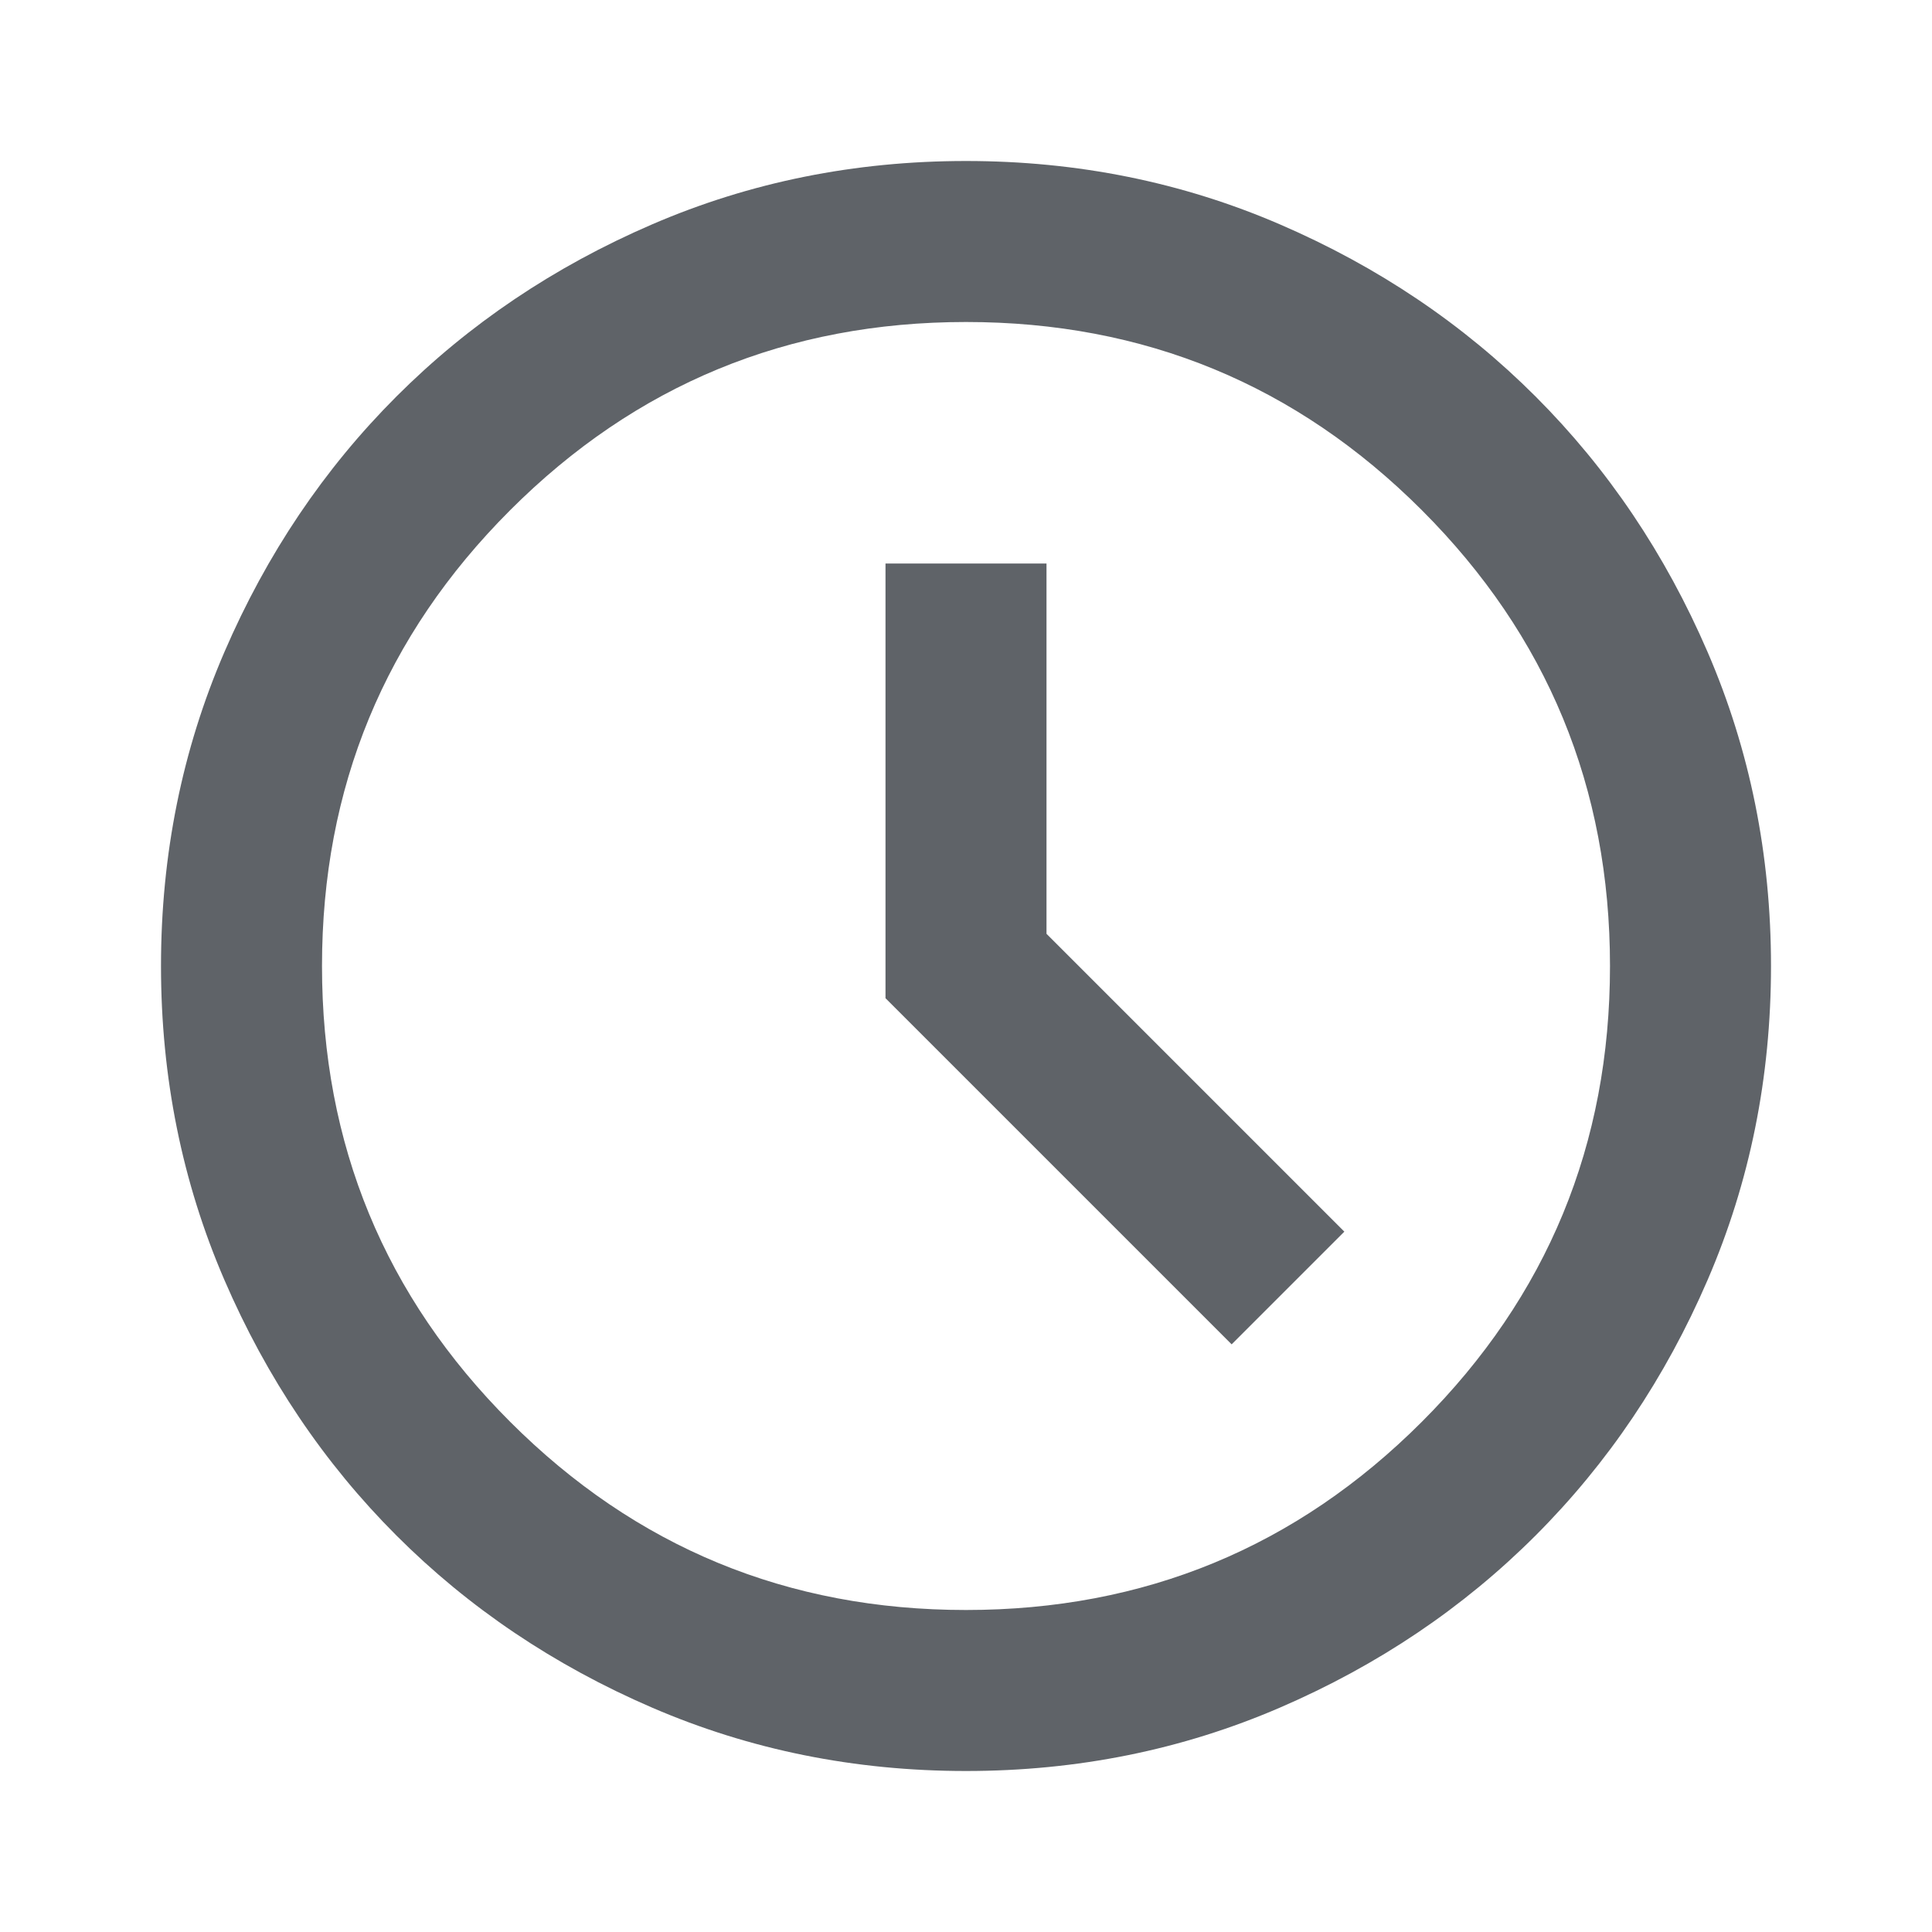
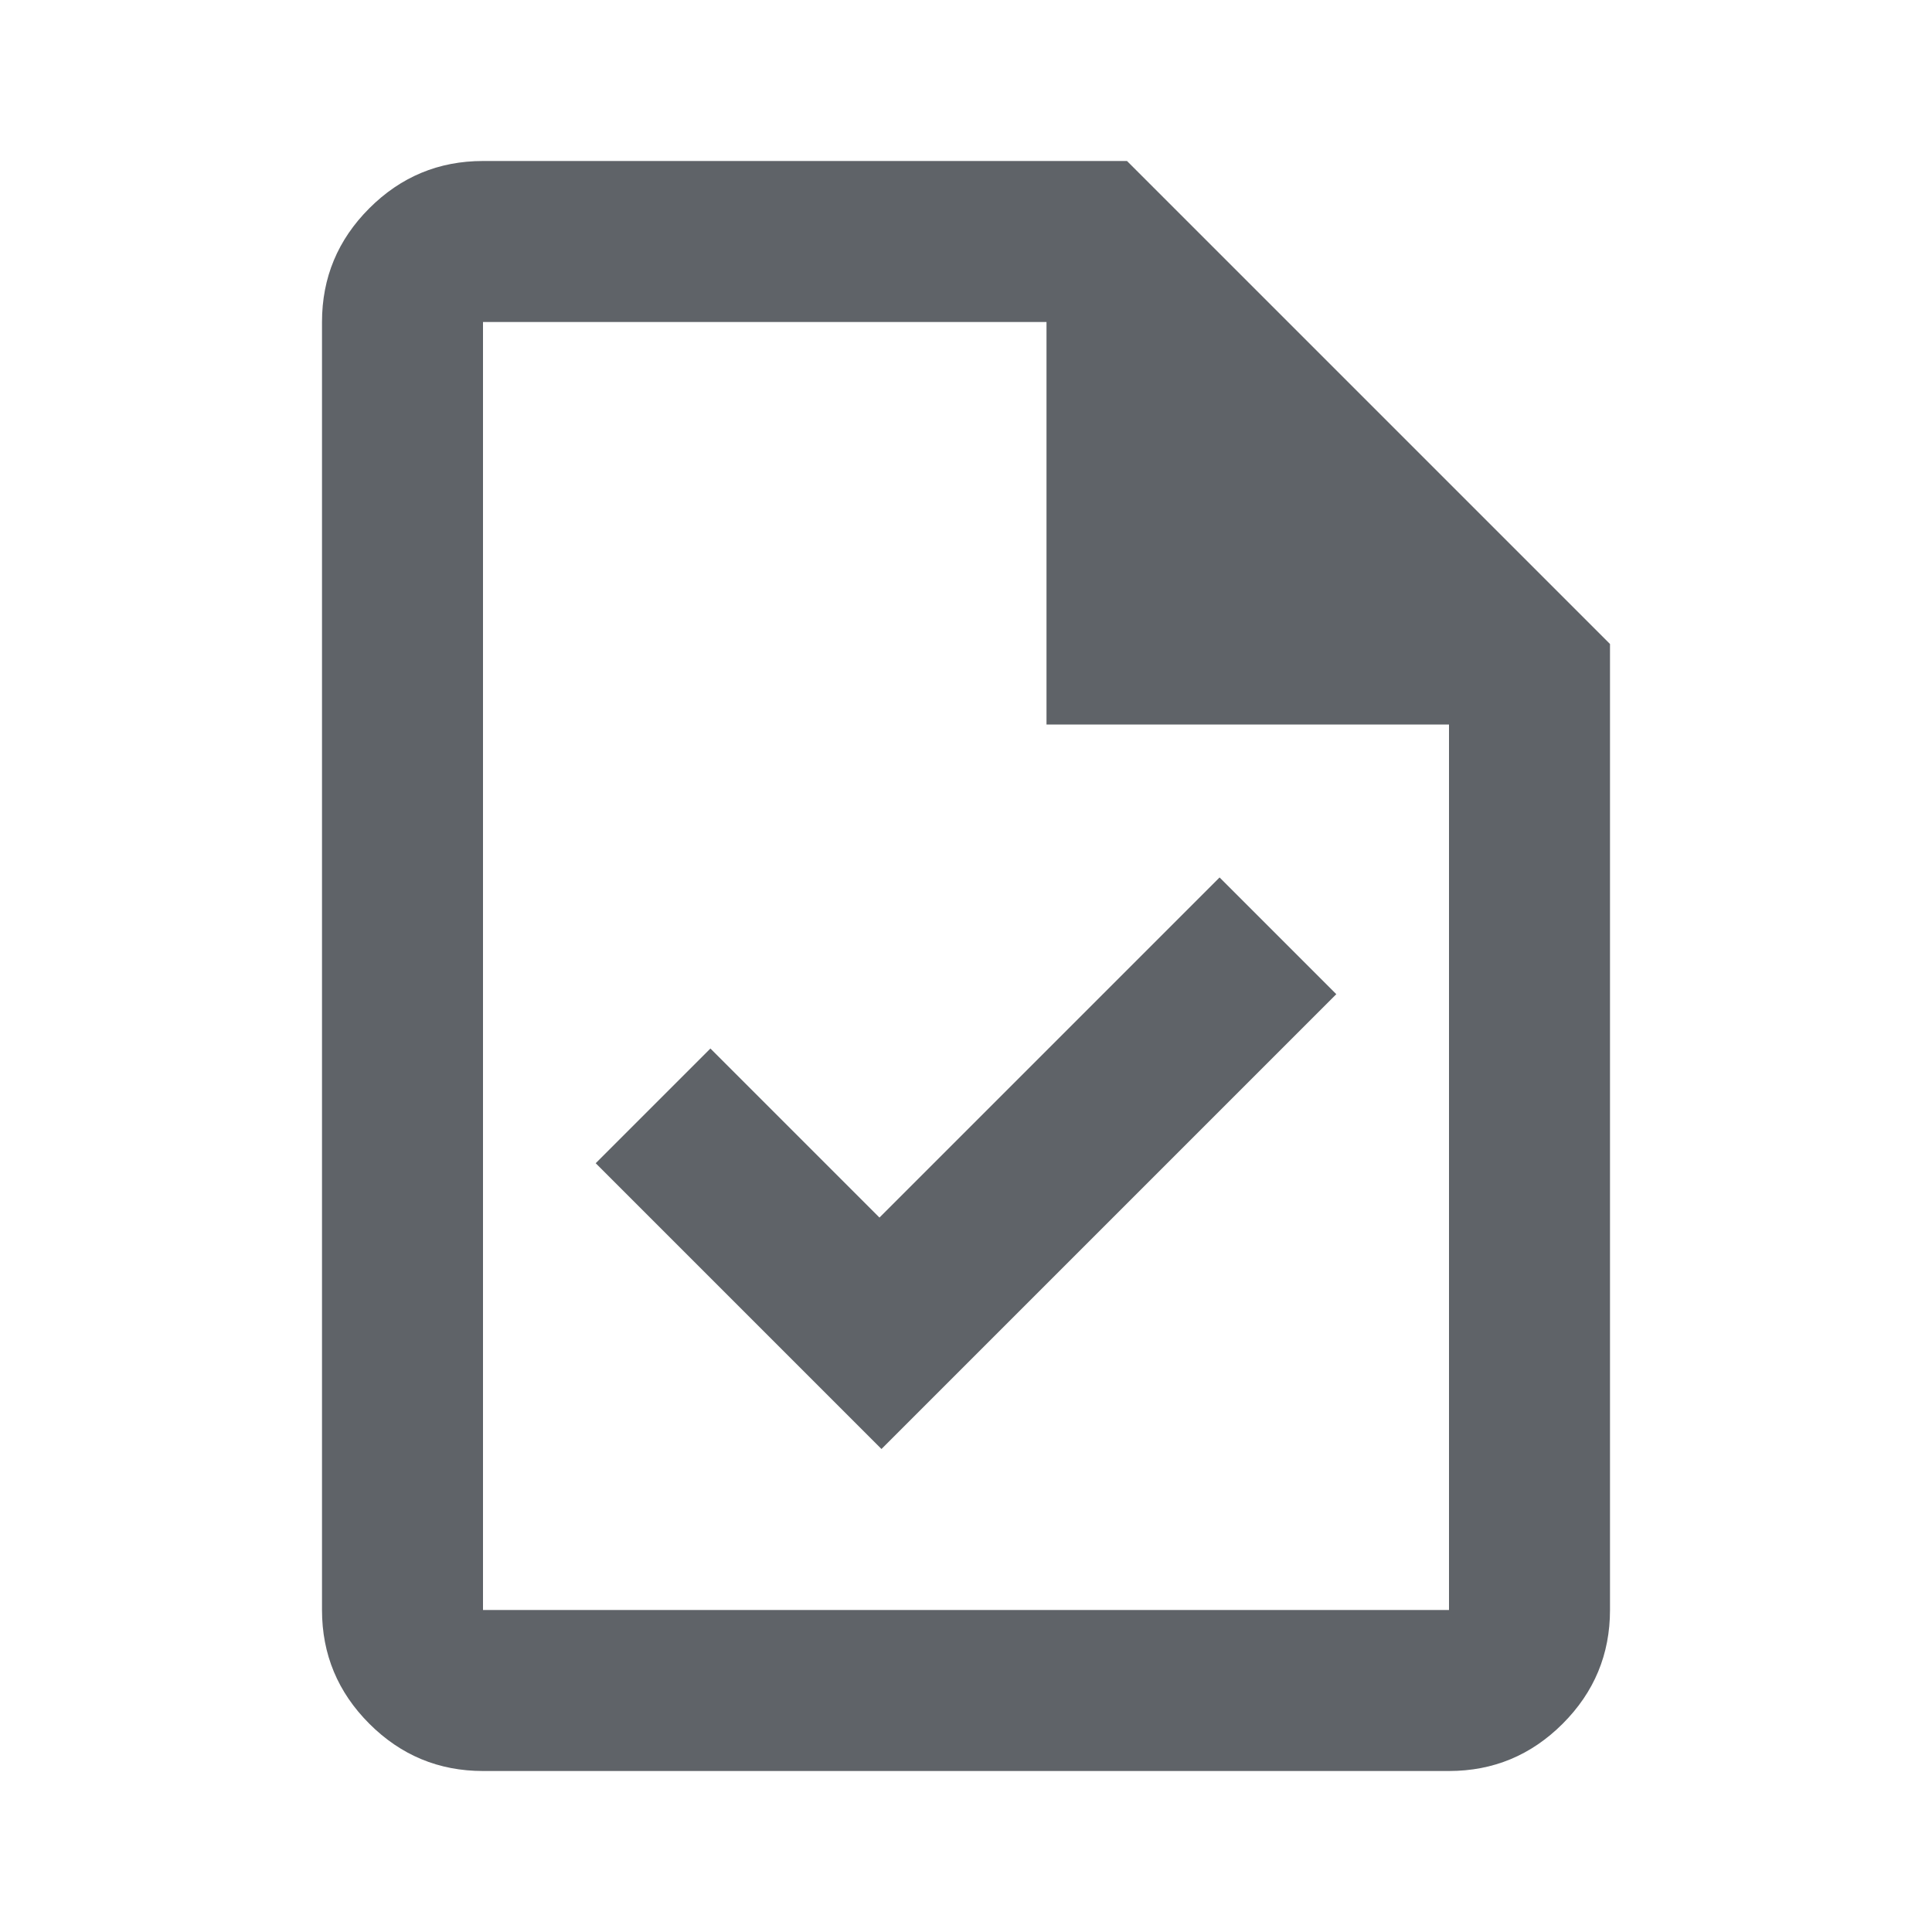
<svg xmlns="http://www.w3.org/2000/svg" height="24px" viewBox="0 -960 960 960" width="24px" fill="#5f6368">
-   <path d="m612-292 56-56-148-148v-184h-80v216l172 172ZM480-80q-83 0-156-31.5T197-197q-54-54-85.5-127T80-480q0-83 31.5-156T197-763q54-54 127-85.5T480-880q83 0 156 31.5T763-763q54 54 85.5 127T880-480q0 83-31.5 156T763-197q-54 54-127 85.5T480-80Zm0-400Zm0 320q133 0 226.5-93.5T800-480q0-133-93.5-226.5T480-800q-133 0-226.5 93.5T160-480q0 133 93.5 226.5T480-160Z" />
+   <path d="m438-240 226-226-58-58-169 169-84-84-57 57 142 142ZM240-80q-33 0-56.5-23.5T160-160v-640q0-33 23.5-56.5T240-880h320l240 240v480q0 33-23.5 56.5T720-80H240Zm280-520v-200H240v640h480v-440H520ZM240-800v200-200 640-640Z" />
</svg>
